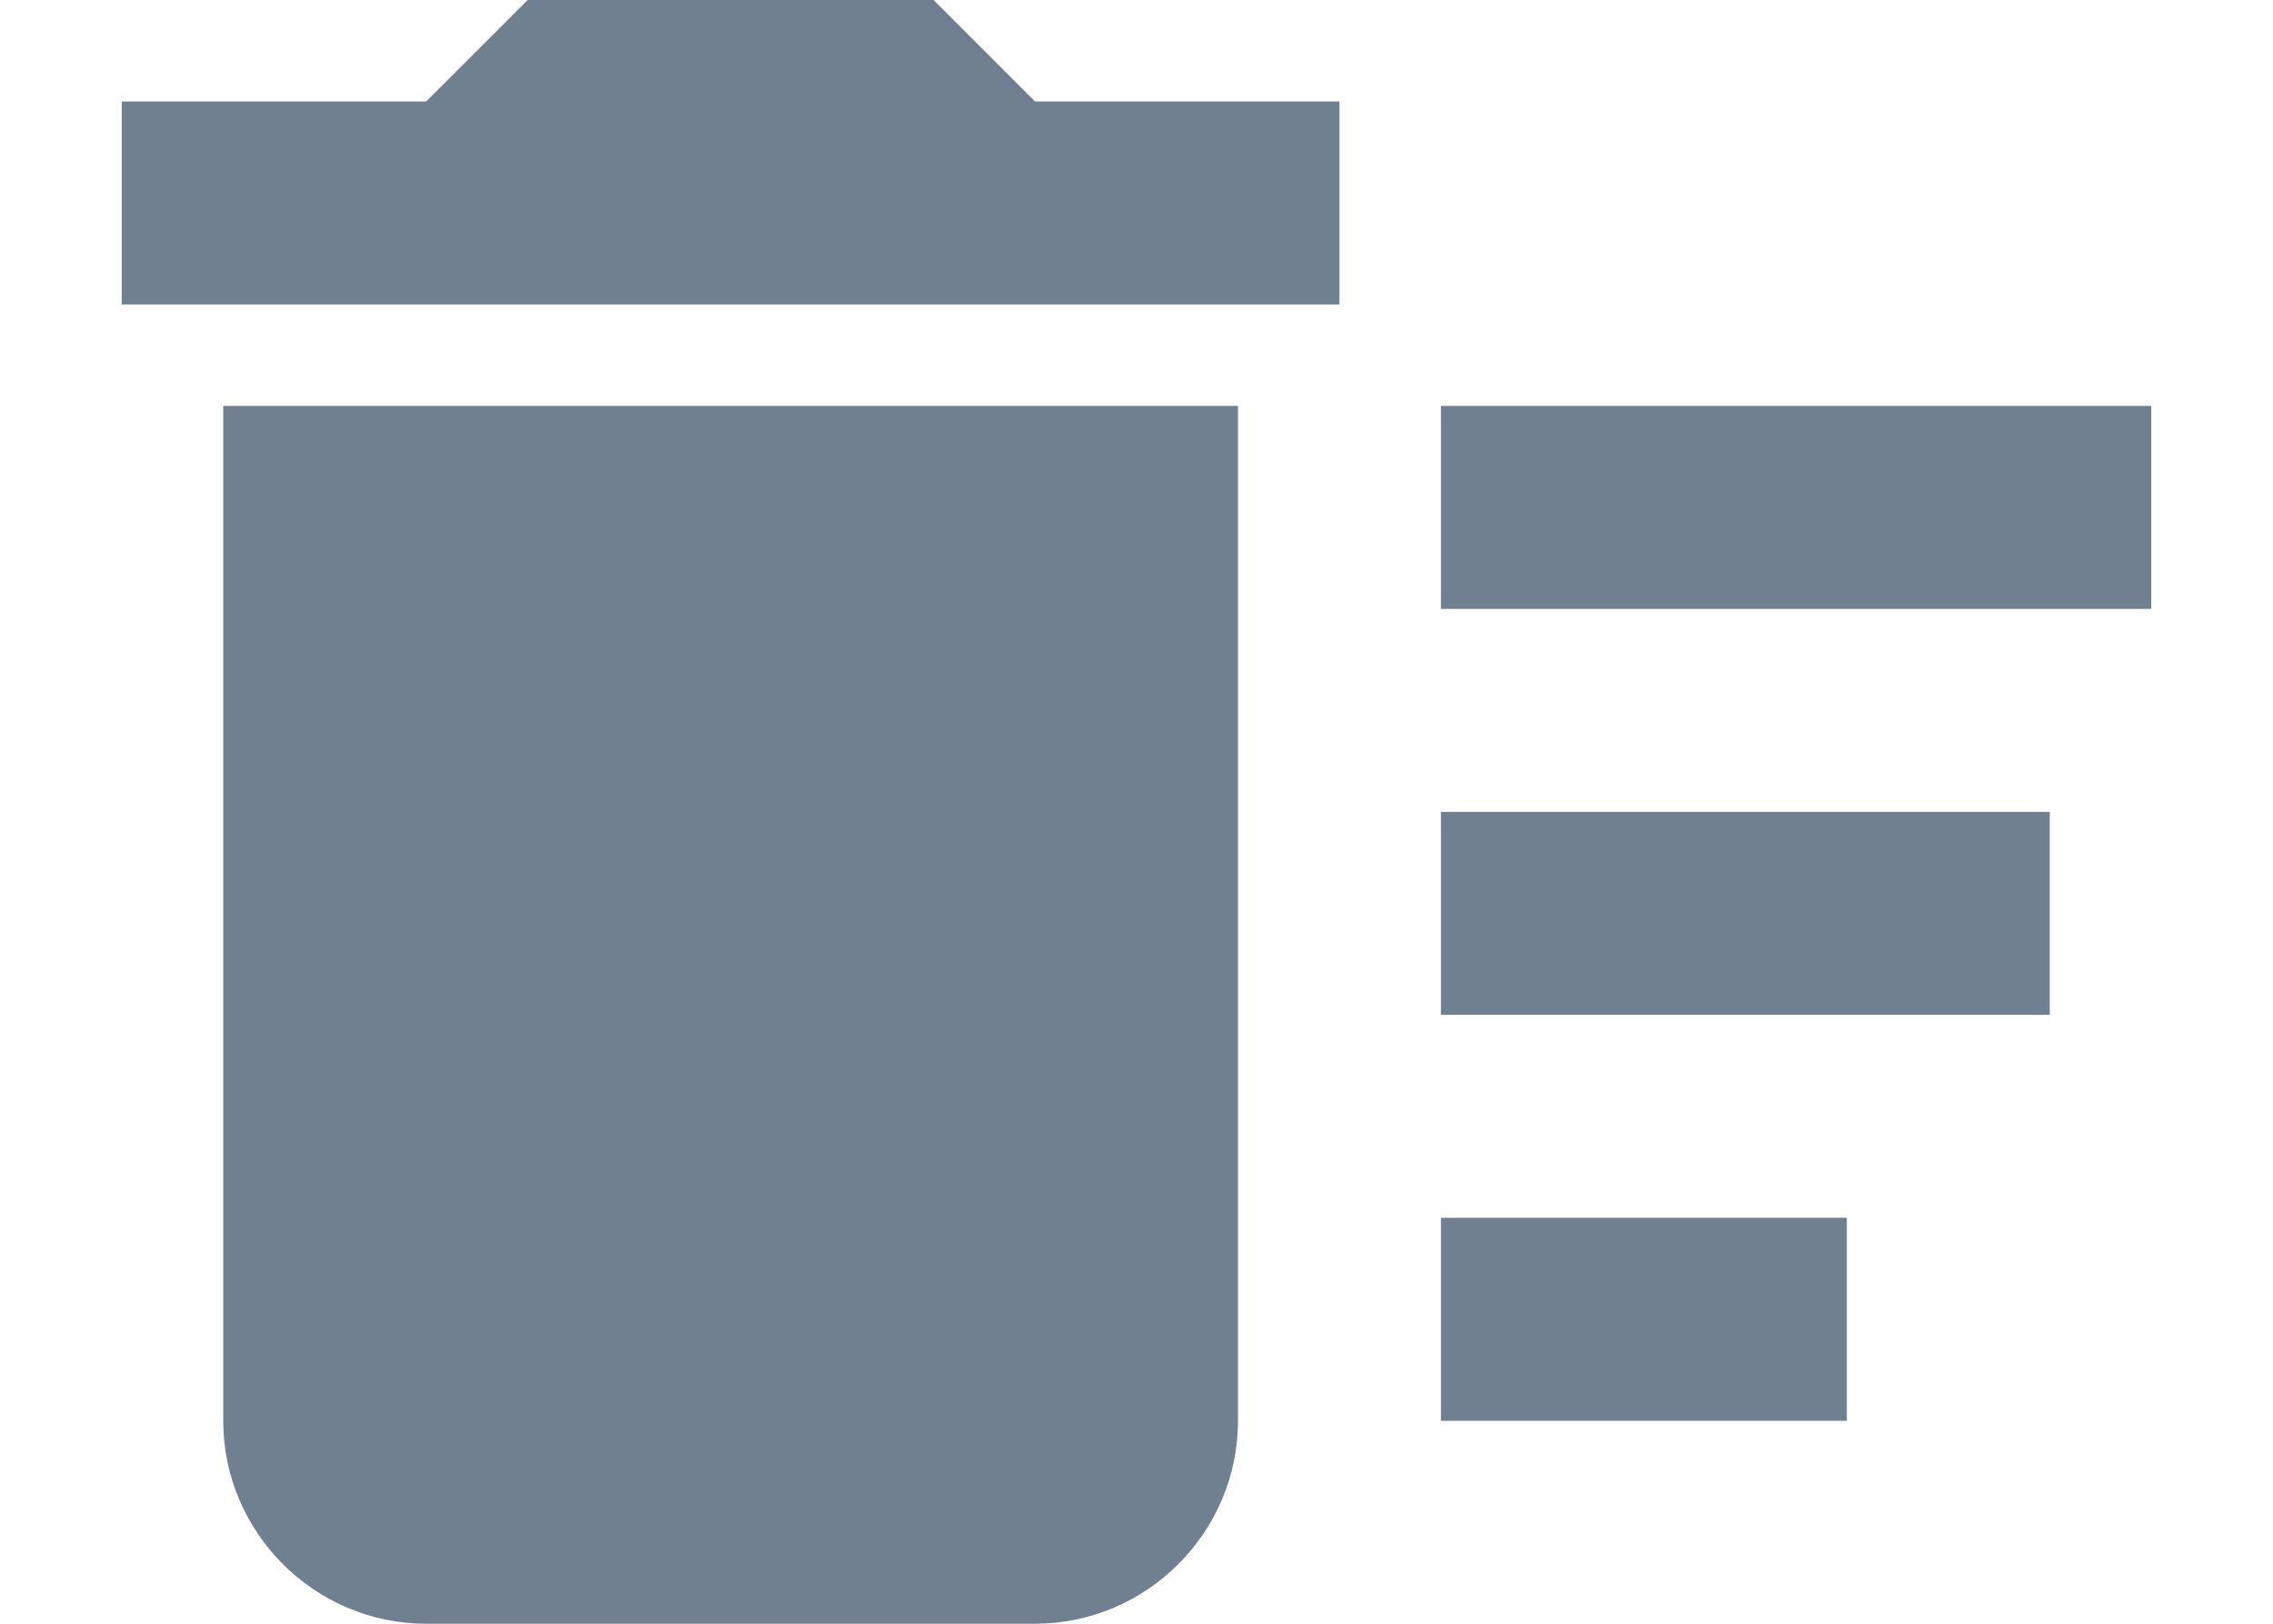
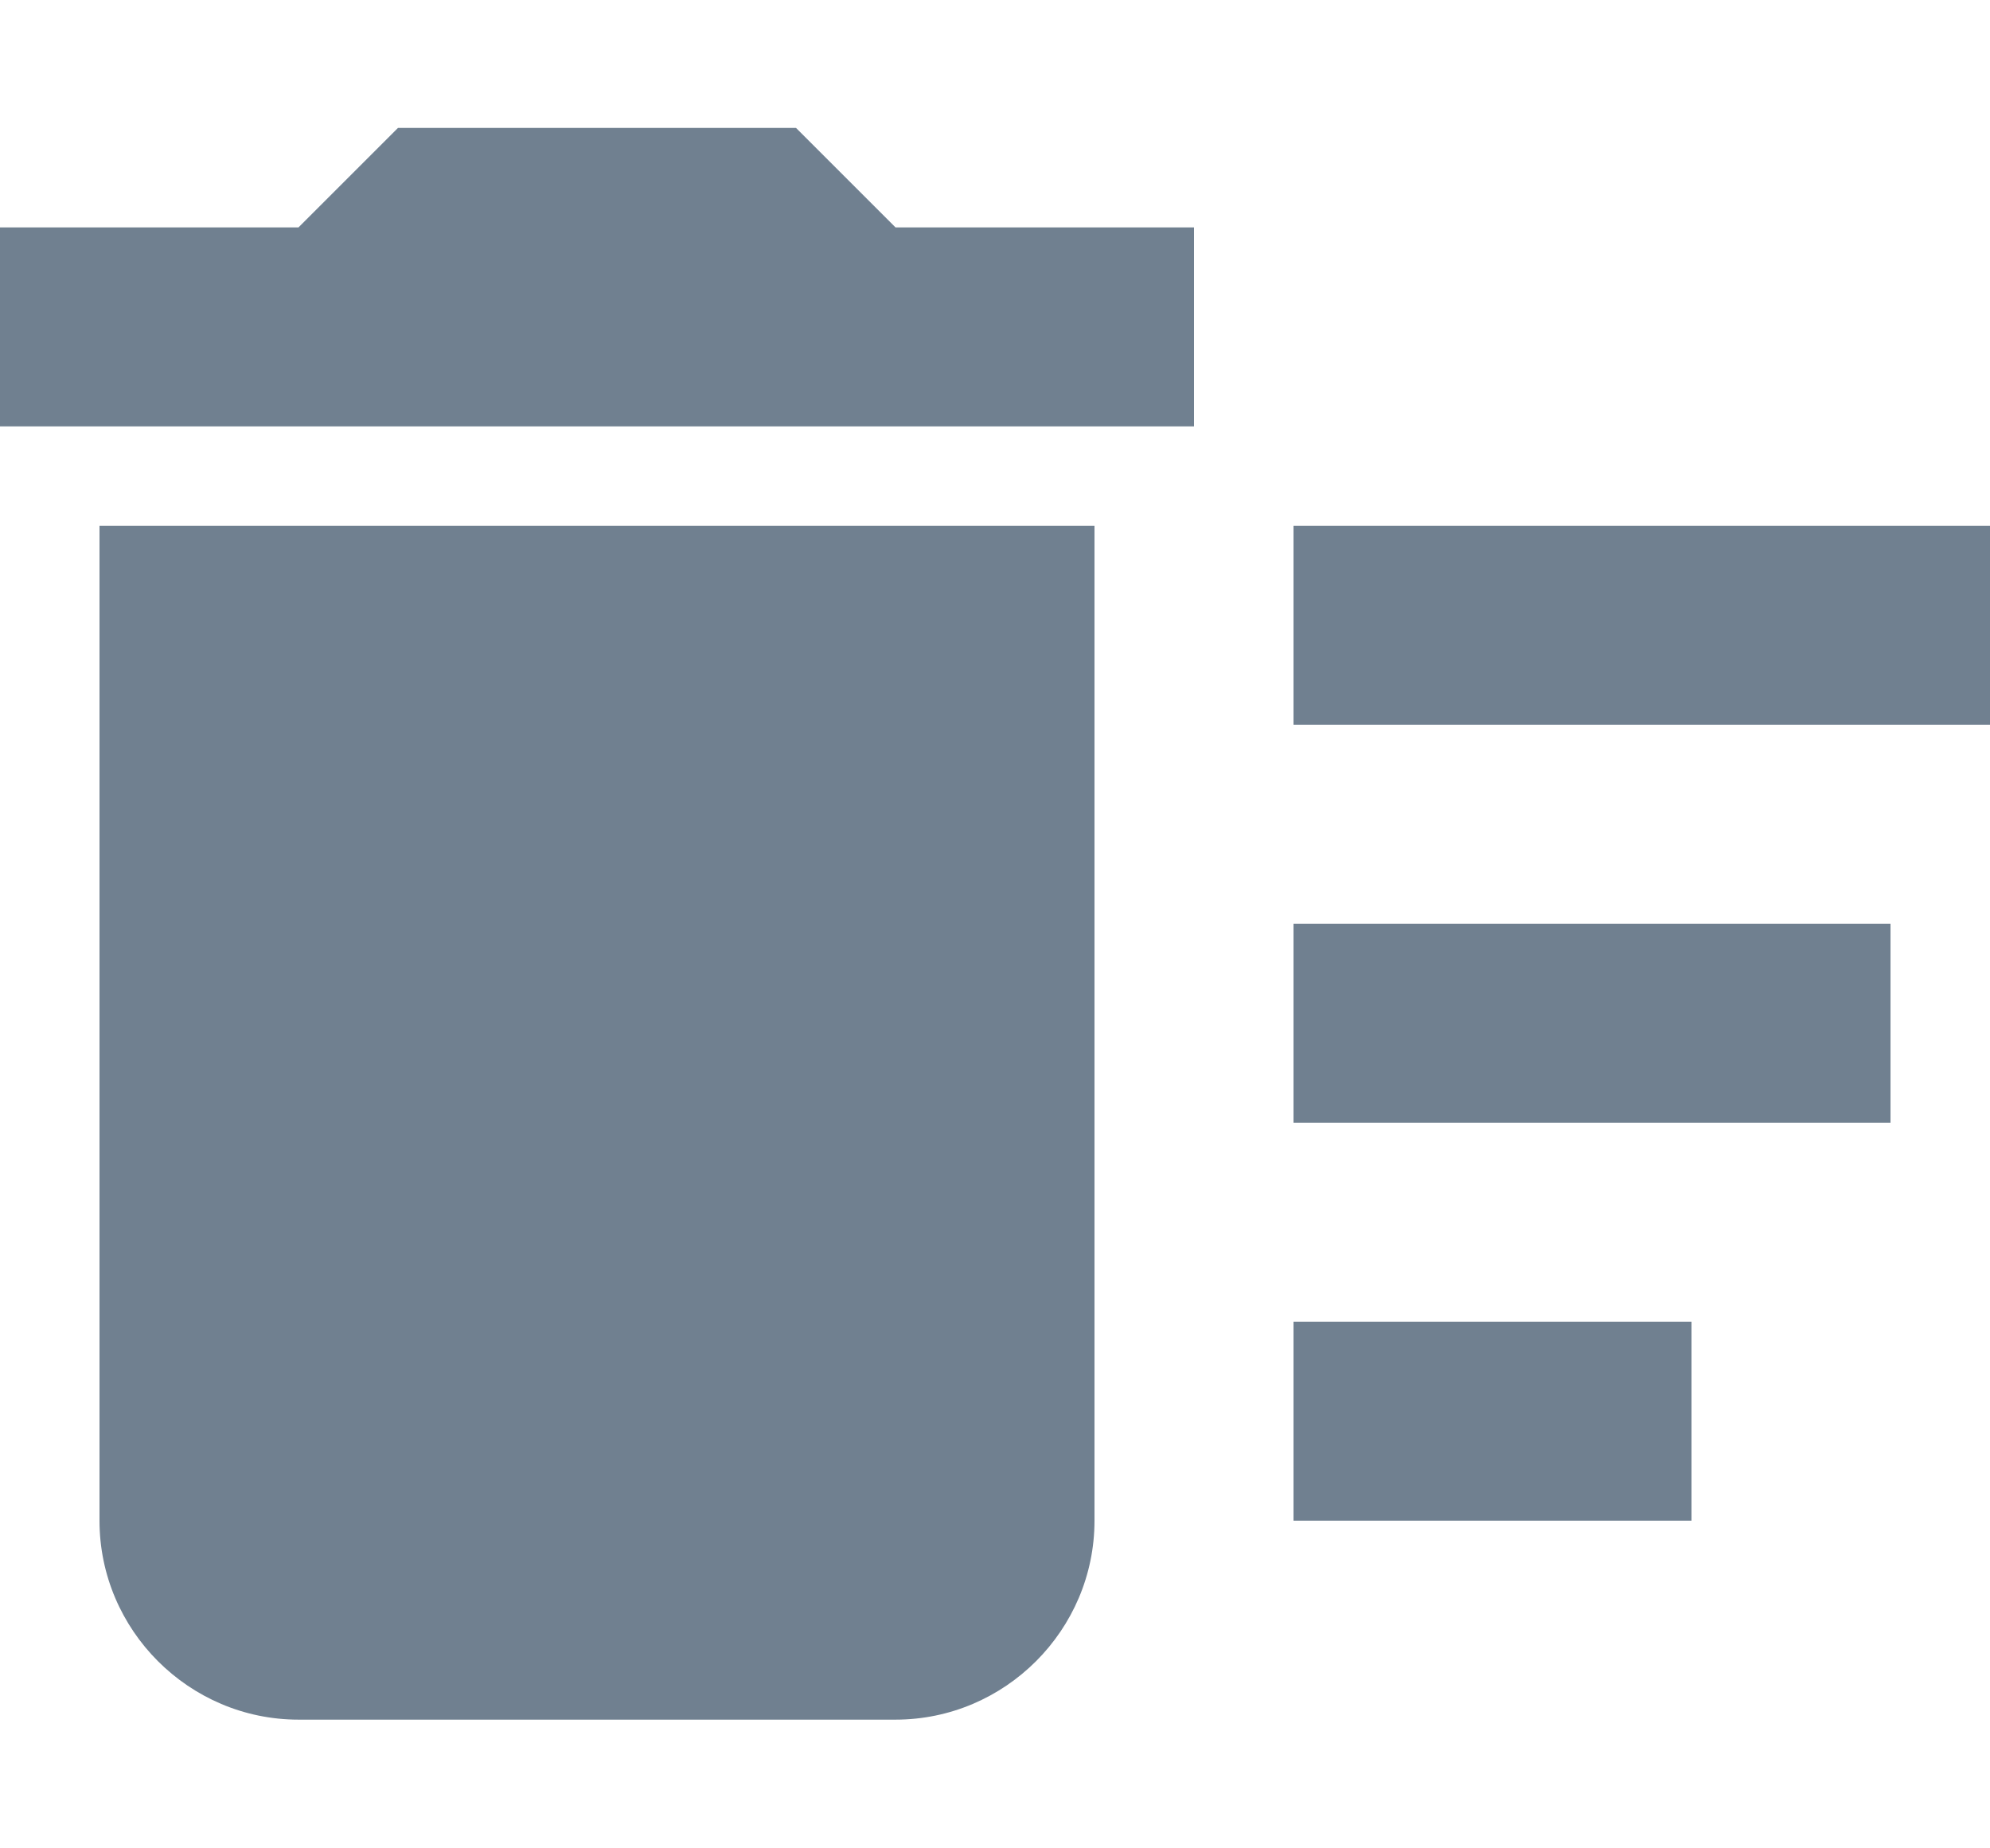
- <svg xmlns="http://www.w3.org/2000/svg" width="28" height="20" viewBox="0 0 40 32" fill="none">
+ <svg xmlns="http://www.w3.org/2000/svg" width="28" height="26" viewBox="0 0 40 32" fill="none">
  <path d="M26 24H34V28H26V24ZM26 8H40V12H26V8ZM26 16H38V20H26V16ZM2 28C2 30.2 3.8 32 6 32H18C20.2 32 22 30.2 22 28V8H2V28ZM24 2H18L16 0H8L6 2H0V6H24V2Z" fill="#708090" />
</svg>
